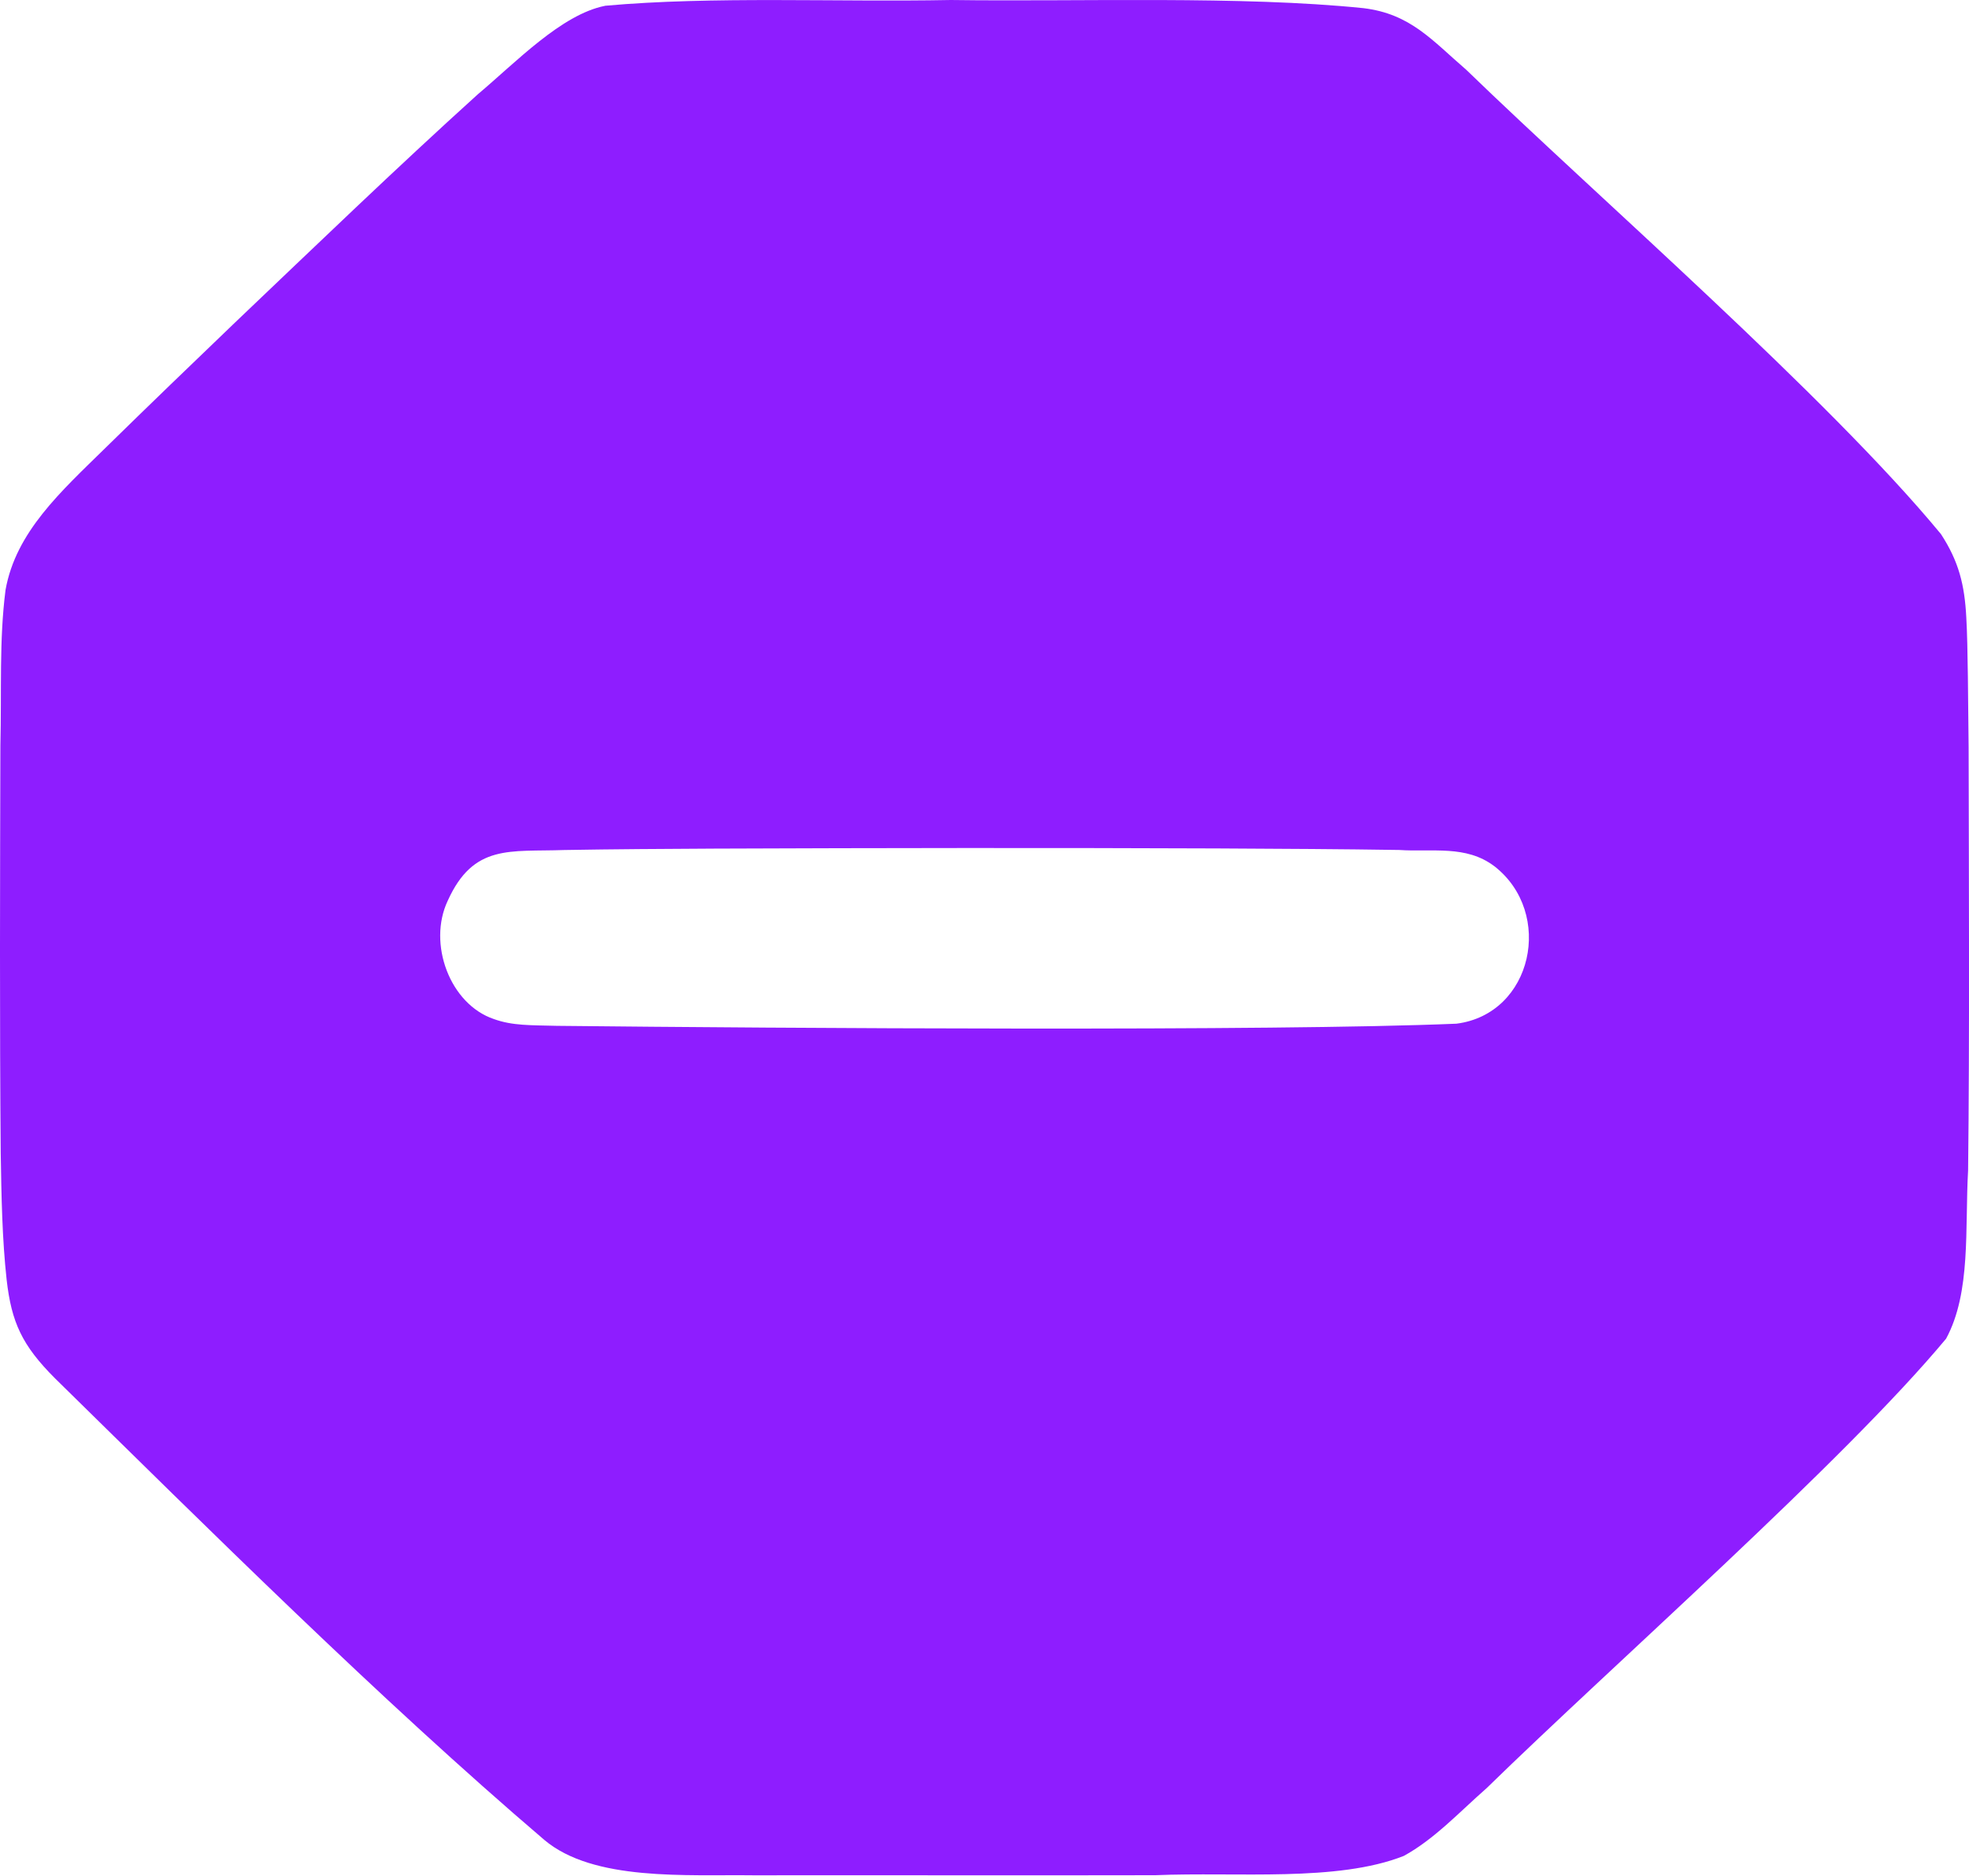
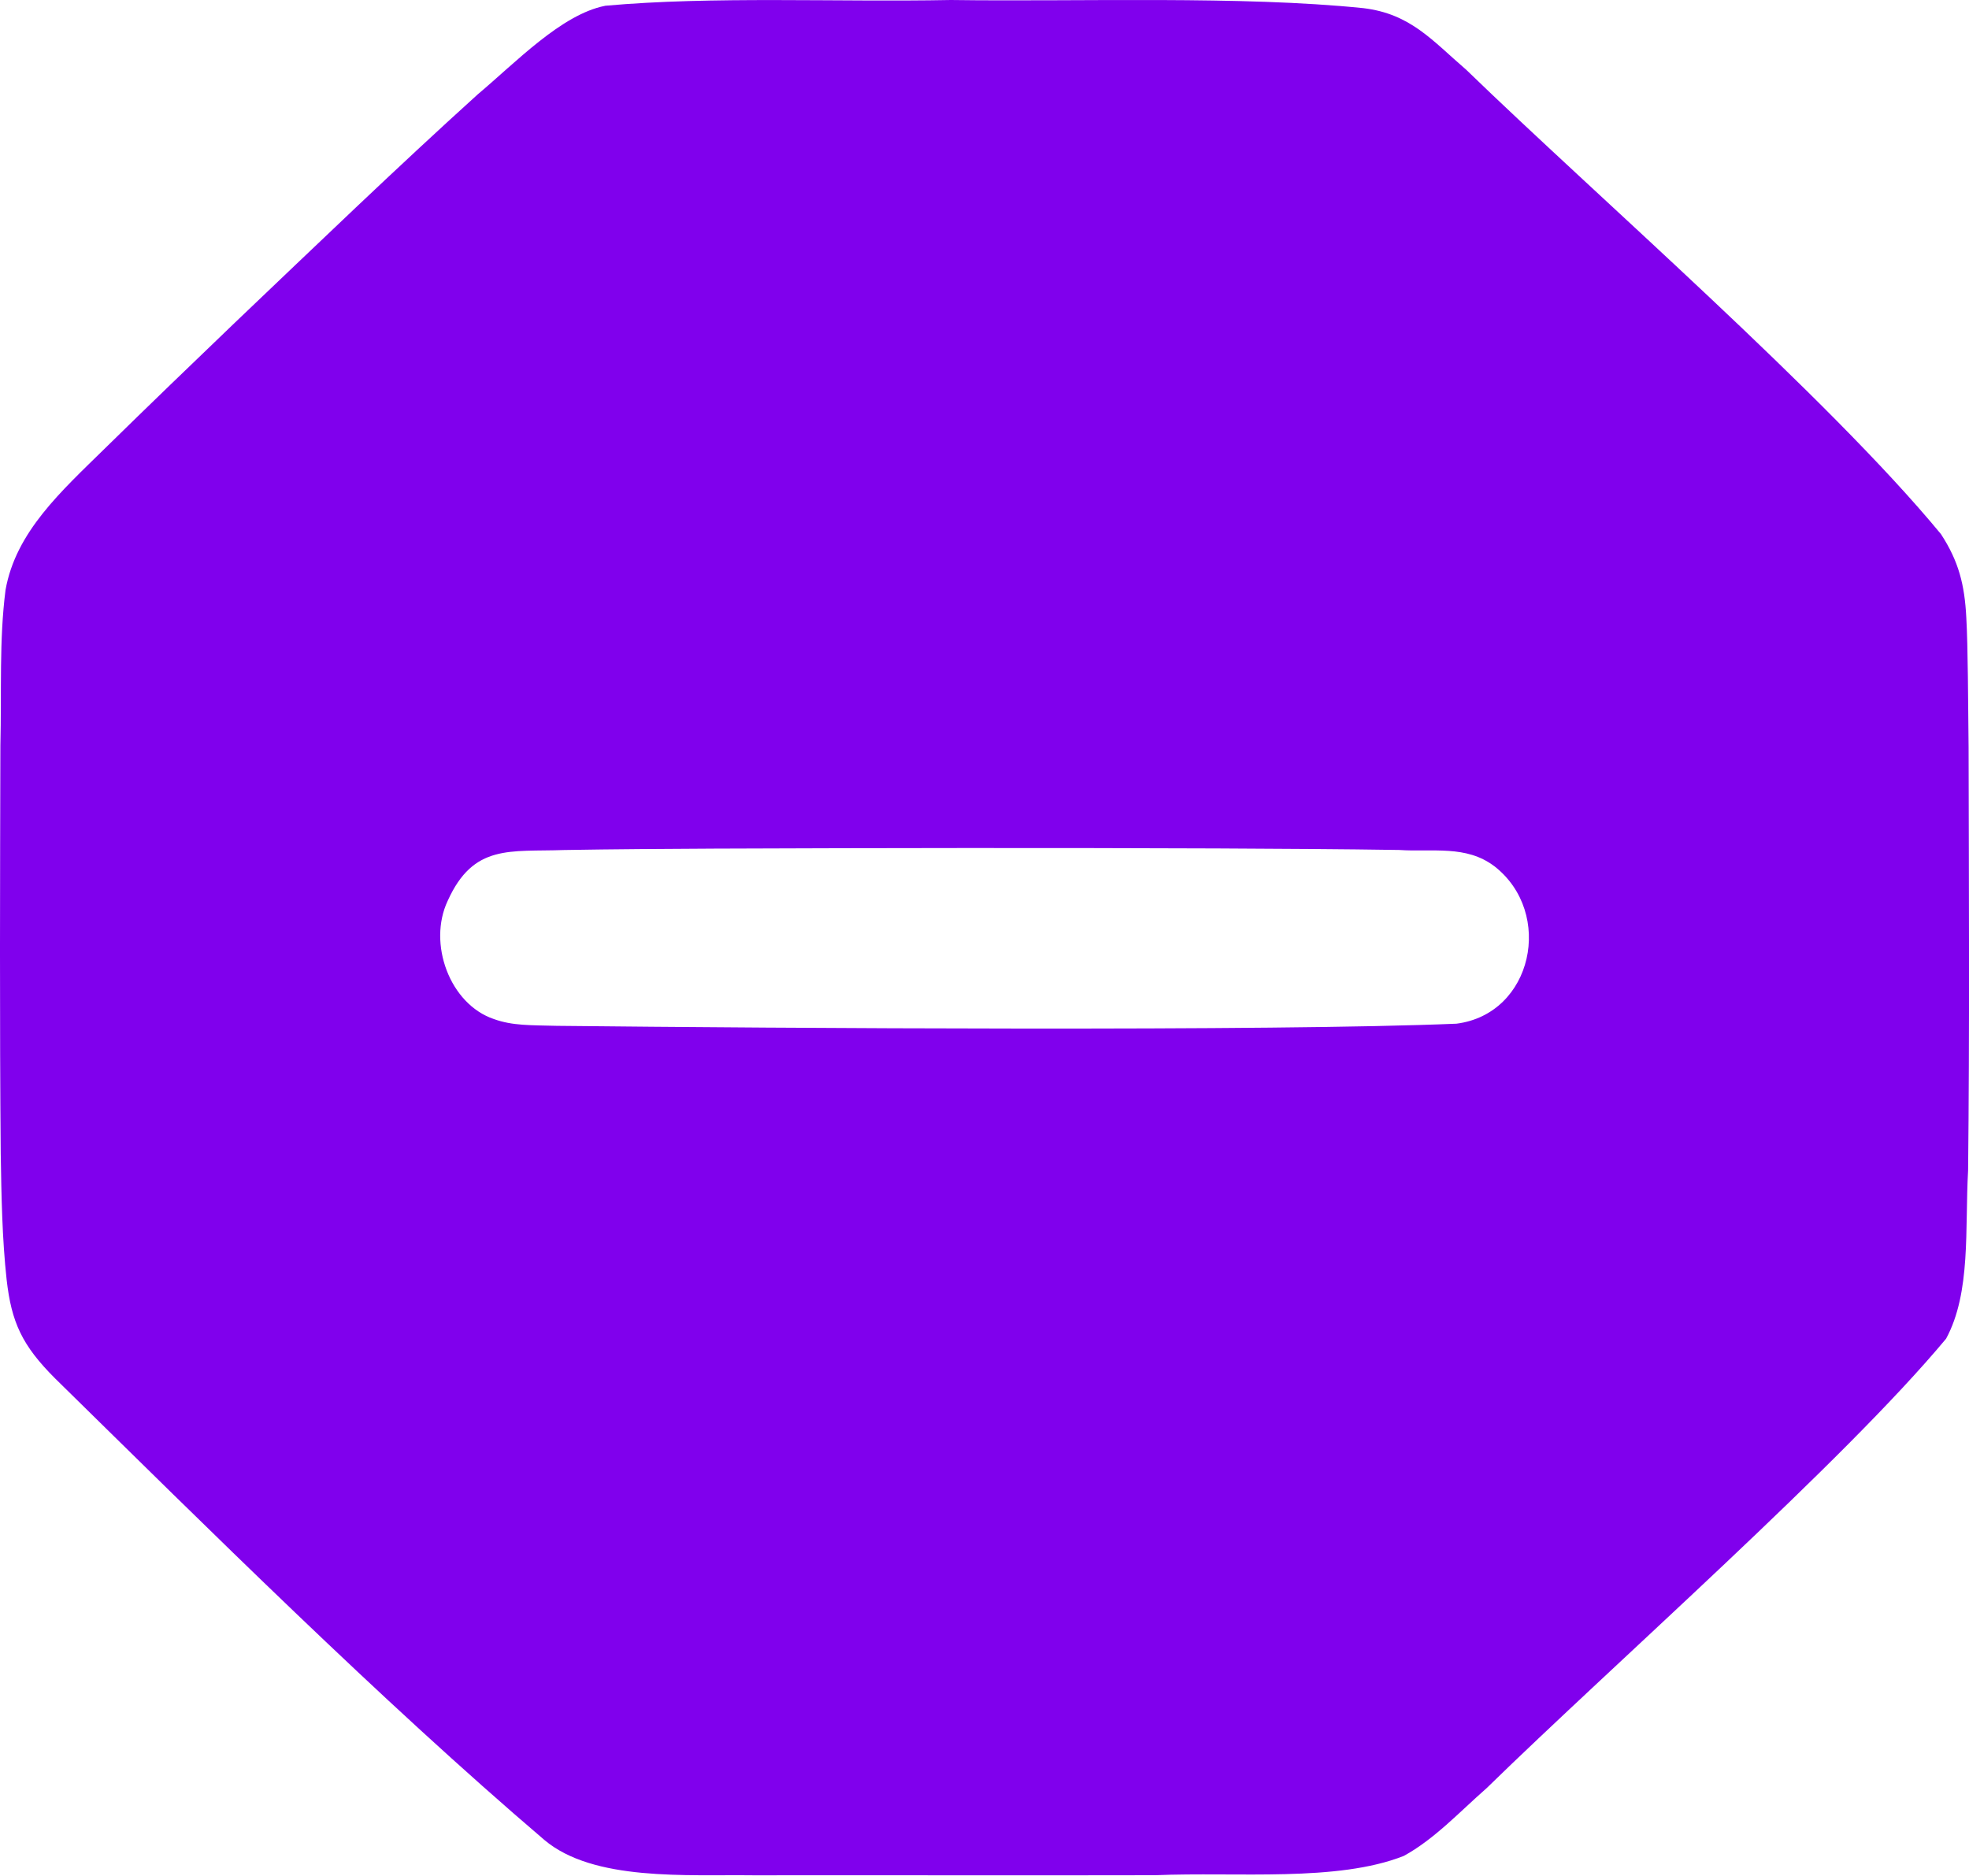
<svg xmlns="http://www.w3.org/2000/svg" data-name="Layer 2" viewBox="0 0 459.05 437.23">
-   <path d="M141.04 1.36C130.89 3.38 120.3 14.5 111.38 22 92.17 39.38 73.7 57.2 54.77 75.22c-9.95 9.54-20.3 19.51-30.17 29.19-10.4 10.2-20.91 19.6-23.31 33.14-1.51 11.83-.89 23.5-1.2 36.33-.08 30.12-.19 65.34.08 95.1.16 9.86.33 19.87 1.38 29.4 1.13 9.87 3.54 15.25 11.3 23 35.23 34.58 75.75 74.9 114.04 107.58 11.49 9.71 33.2 8.06 48.86 8.26 32-.04 61.95.05 93.57-.02 19.11-.81 42.43 1.64 57.96-4.5 7.11-3.89 12.9-10.17 19.3-15.79 29.54-28.85 83.23-76.08 107.13-104.8 5.86-10.82 4.36-25.69 5.13-39.23.36-31.21.18-67.71.12-98.61-.12-10.35-.15-23.6-.54-30.3-.39-7.64-1.77-13.11-5.91-19.45-26.49-32.11-80.57-79.06-110.67-108.25-7.93-6.82-12.98-13.05-23.98-14.37C289.34-1.02 252.1.41 221.69 0c-26.83.51-55.47-.92-80.58 1.34m207.32 200.64c13.93 10.88 8.92 34.43-8.88 36.69-42.78 1.81-157.54 1.06-209.67.5-6.19-.16-10.37-.01-14.71-1.57-10.32-3.47-15.5-17.63-10.79-27.59 6.01-13.31 14.5-11.38 27.14-11.83 11.4-.2 23.49-.27 35.05-.33 38.97-.15 78.09-.2 117.29-.04 15.18.08 29.16.15 42.38.36 7.76.52 15.52-1.2 22.1 3.75" style="fill:#8e1dff;stroke-width:0" data-name="Layer 1" />
+   <path d="M141.04 1.36C130.89 3.38 120.3 14.5 111.38 22 92.17 39.38 73.7 57.2 54.77 75.22c-9.95 9.54-20.3 19.51-30.17 29.19-10.4 10.2-20.91 19.6-23.31 33.14-1.51 11.83-.89 23.5-1.2 36.33-.08 30.12-.19 65.34.08 95.1.16 9.86.33 19.87 1.38 29.4 1.13 9.87 3.54 15.25 11.3 23 35.23 34.58 75.75 74.9 114.04 107.58 11.49 9.71 33.2 8.06 48.86 8.26 32-.04 61.95.05 93.57-.02 19.11-.81 42.43 1.64 57.96-4.5 7.11-3.89 12.9-10.17 19.3-15.79 29.54-28.85 83.23-76.08 107.13-104.8 5.86-10.82 4.36-25.69 5.13-39.23.36-31.21.18-67.71.12-98.61-.12-10.35-.15-23.6-.54-30.3-.39-7.64-1.77-13.11-5.91-19.45-26.49-32.11-80.57-79.06-110.67-108.25-7.93-6.82-12.98-13.05-23.98-14.37C289.34-1.02 252.1.41 221.69 0c-26.83.51-55.47-.92-80.58 1.34m207.32 200.64c13.93 10.88 8.92 34.43-8.88 36.69-42.78 1.81-157.54 1.06-209.67.5-6.19-.16-10.37-.01-14.71-1.57-10.32-3.47-15.5-17.63-10.79-27.59 6.01-13.31 14.5-11.38 27.14-11.83 11.4-.2 23.49-.27 35.05-.33 38.97-.15 78.09-.2 117.29-.04 15.18.08 29.16.15 42.38.36 7.76.52 15.52-1.2 22.1 3.75" style="fill:#8000ED;stroke-width:0" data-name="Layer 1" />
</svg>
